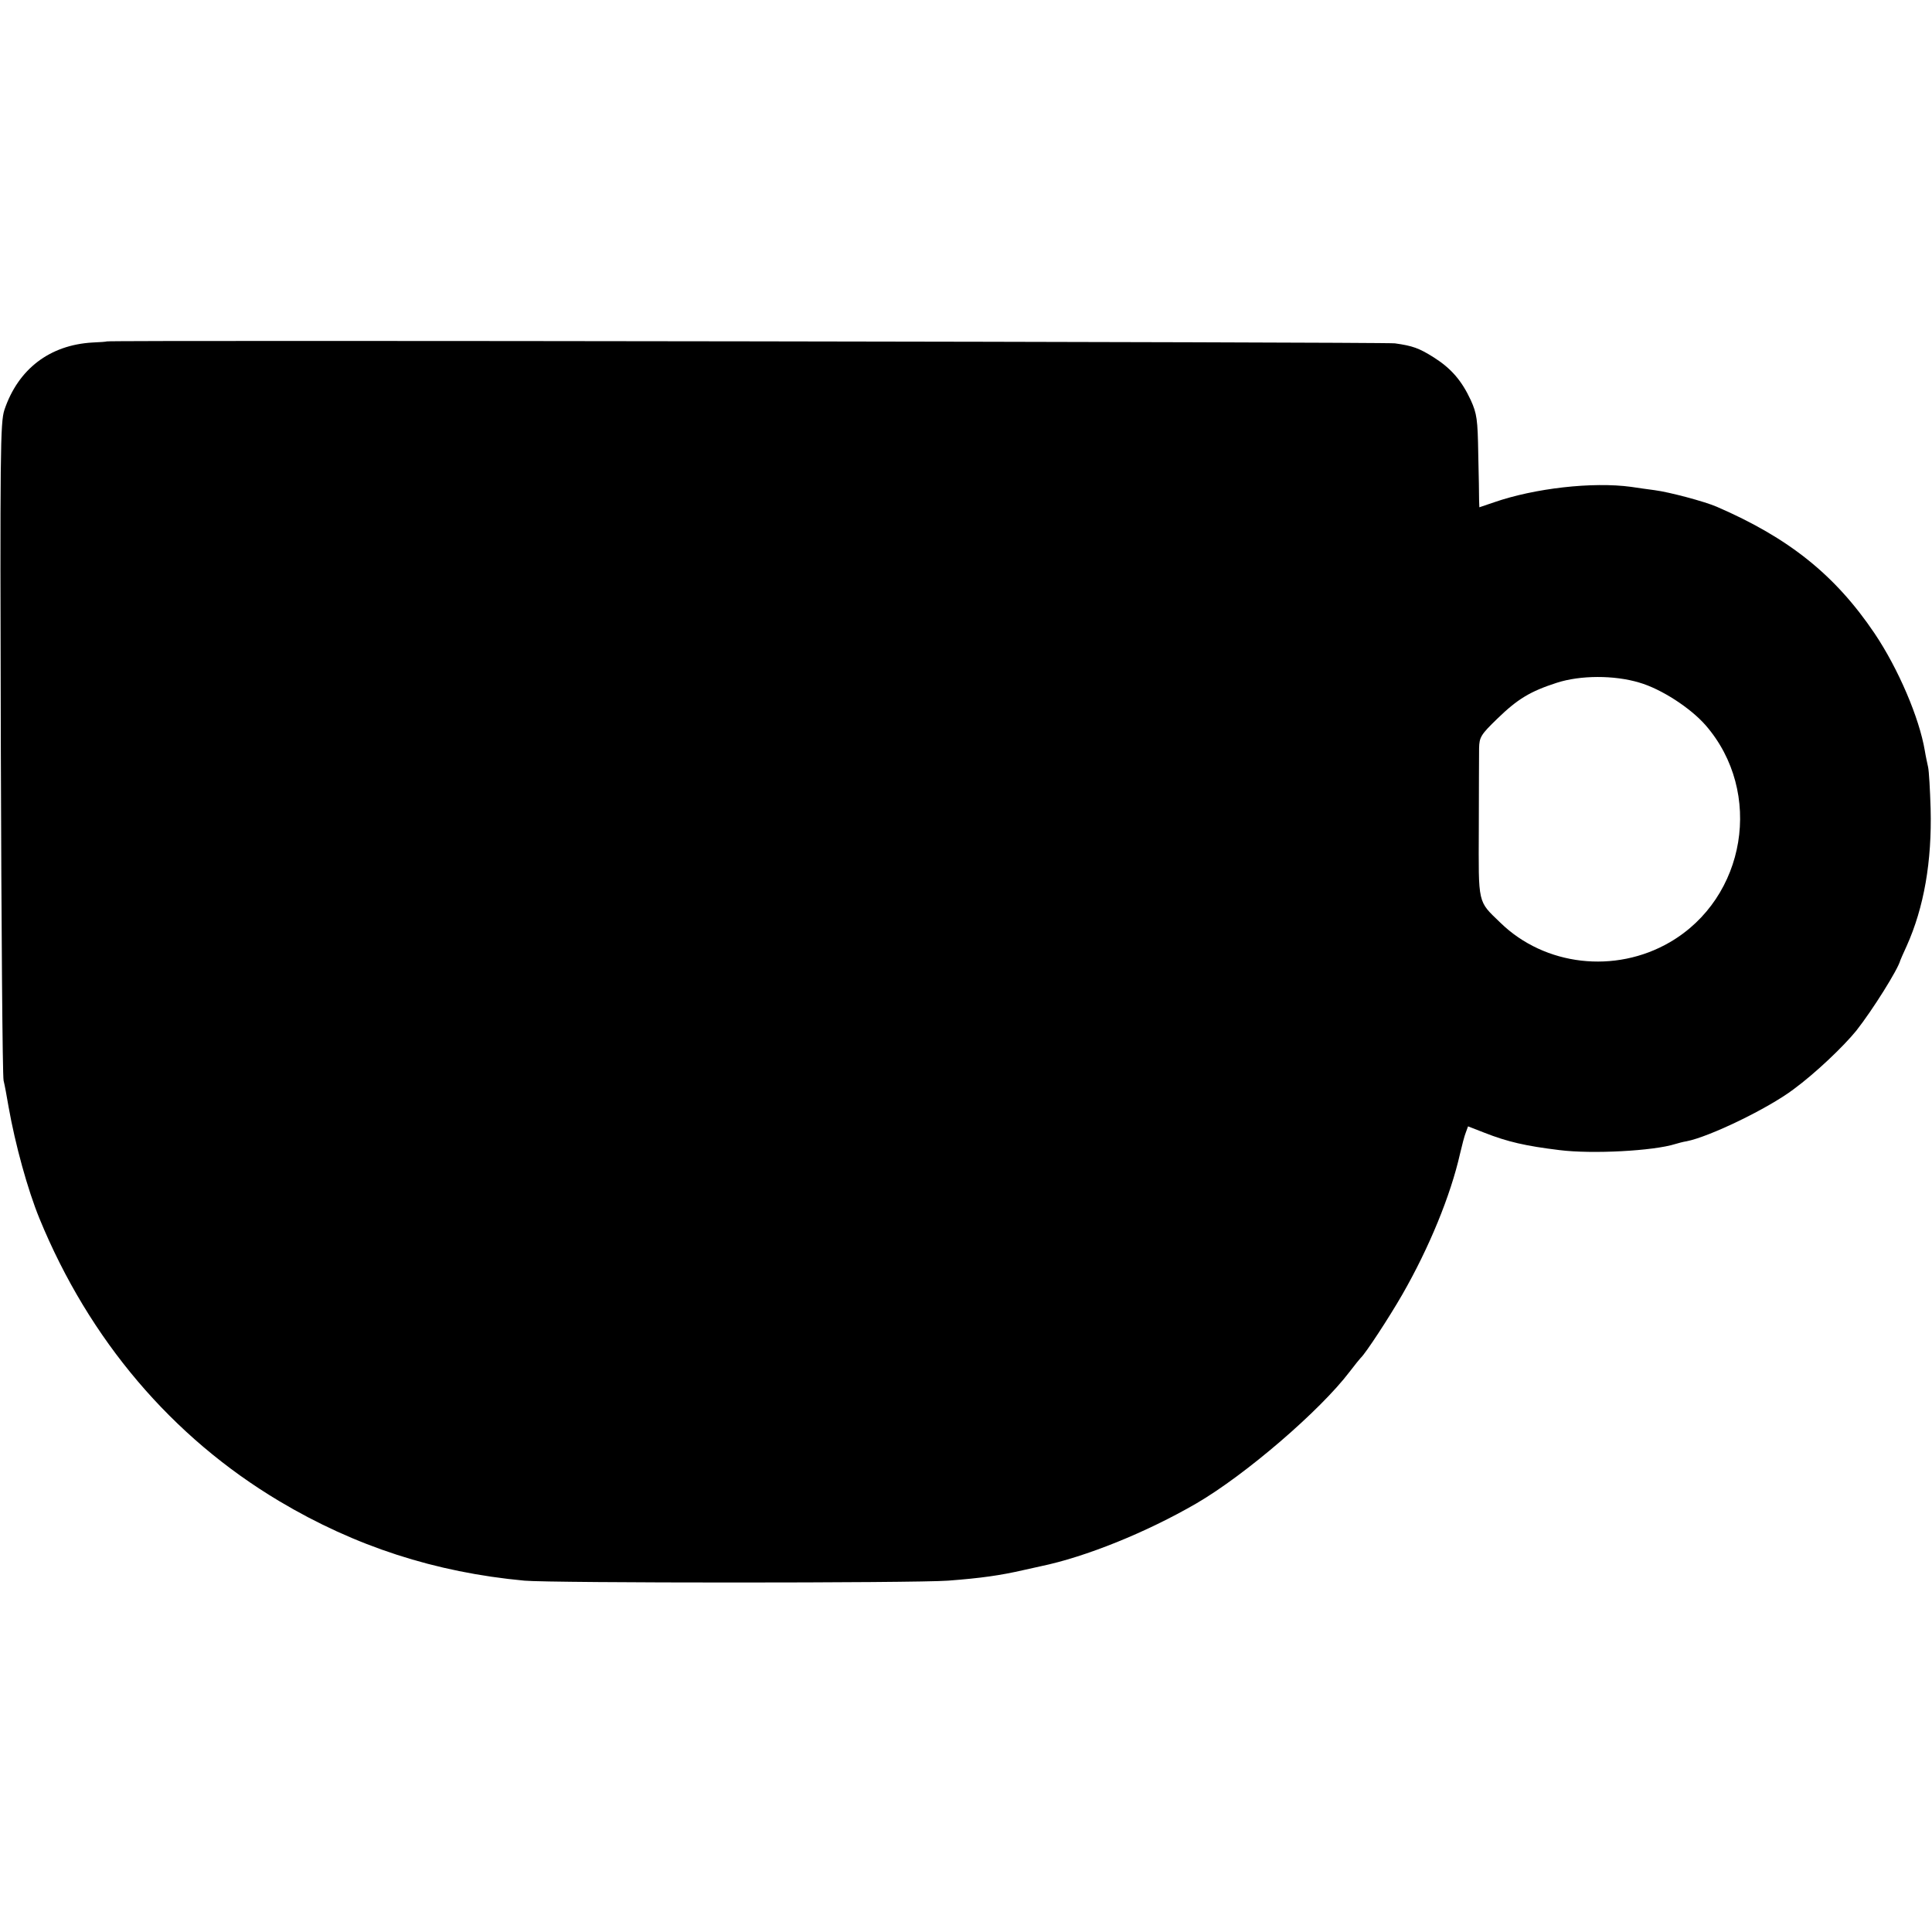
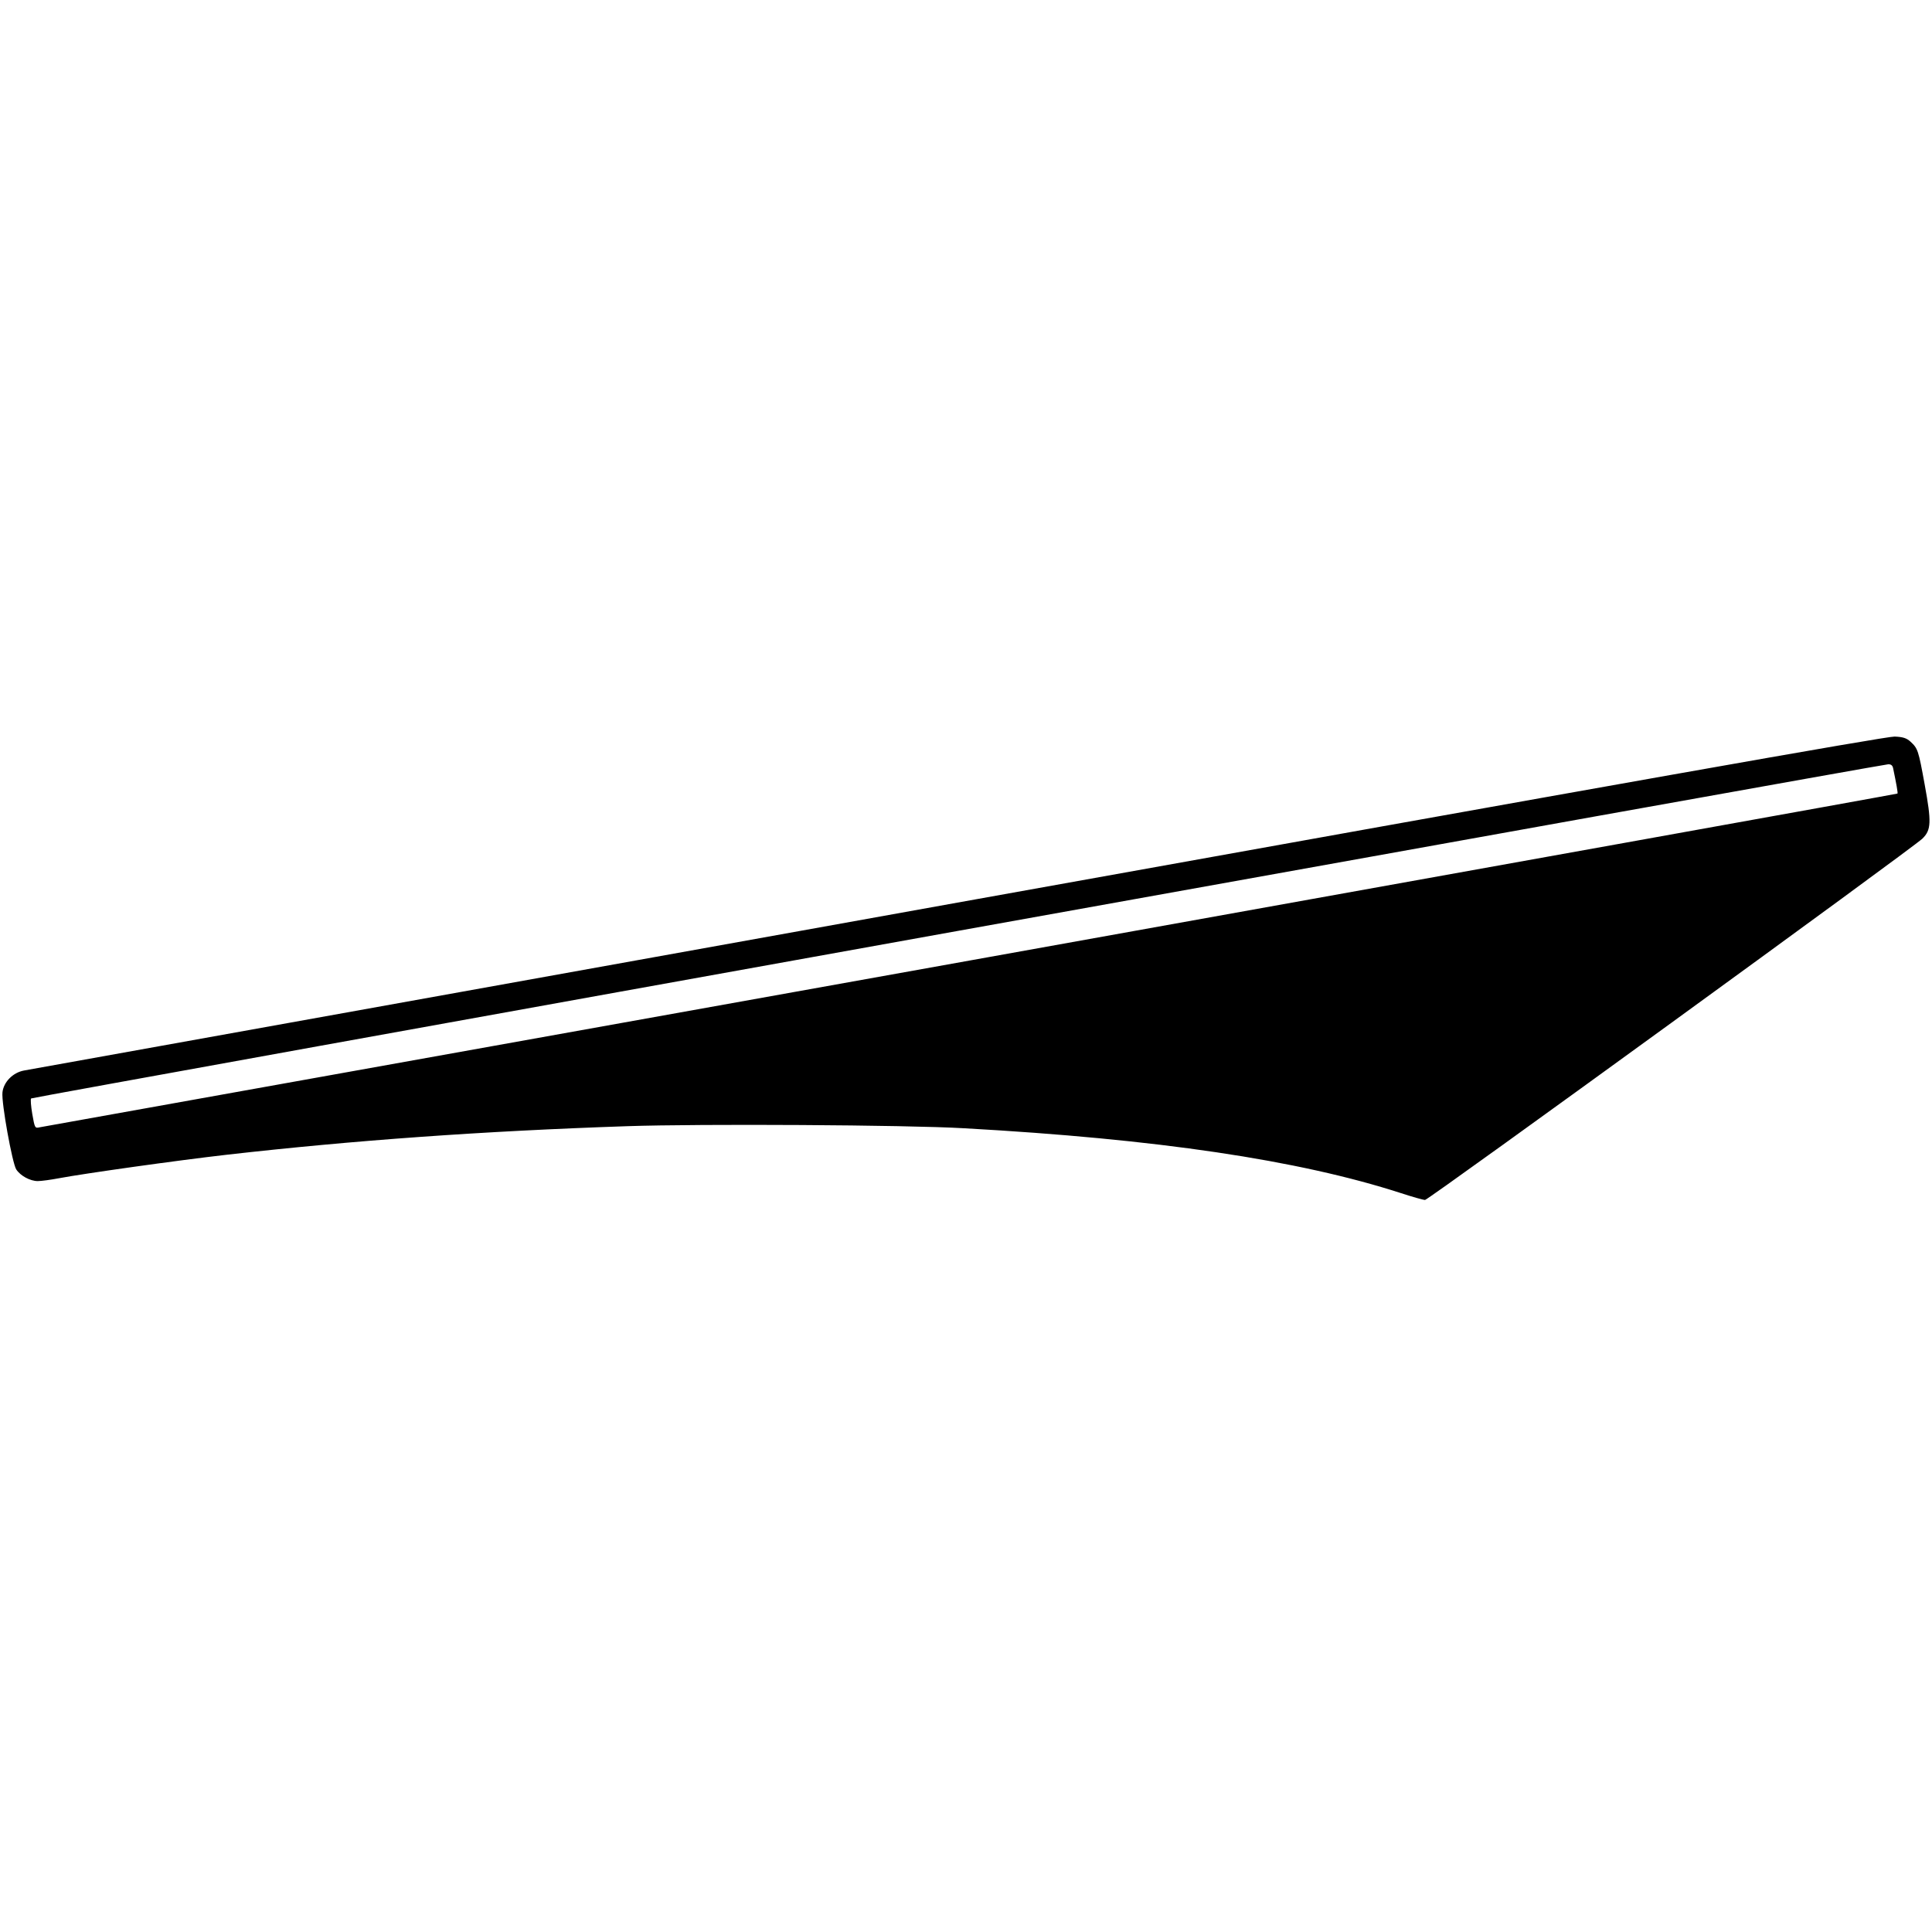
- <svg xmlns="http://www.w3.org/2000/svg" version="1.0" width="700pt" height="700pt" viewBox="0 0 700 700" preserveAspectRatio="xMidYMid meet">
-   <g transform="translate(0,700) scale(0.1,-0.1)" fill="#000000" stroke="none">
-     <path d="M387 5763 c-1 -1 -24 -3 -52 -4 -155 -9 -269 -96 -319 -244 -15 -46 -16 -145 -13 -1225 2 -646 6 -1188 10 -1205 4 -16 12 -59 18 -95 24 -136 69 -300 112 -405 180 -439 480 -792 869 -1024 275 -164 565 -258 888 -288 97 -9 1416 -9 1535 0 119 9 189 19 272 38 27 6 55 12 63 14 164 34 384 123 565 228 177 103 448 336 555 477 19 25 37 47 40 50 17 15 104 148 151 230 97 169 175 359 209 510 7 30 16 65 21 77 l8 22 59 -23 c84 -33 149 -48 272 -63 119 -15 341 -3 420 22 10 3 28 8 41 10 82 16 294 118 387 188 79 58 181 155 228 213 59 75 151 222 159 254 1 3 11 26 23 52 63 140 92 307 87 498 -2 69 -6 136 -9 150 -3 14 -9 41 -12 60 -20 119 -96 297 -182 425 -143 212 -311 346 -572 459 -44 19 -171 53 -225 60 -22 3 -60 8 -85 12 -140 19 -350 -5 -497 -56 l-53 -18 -1 26 c0 15 -1 90 -3 167 -2 126 -5 146 -27 195 -33 71 -71 115 -134 155 -54 34 -77 42 -141 51 -35 5 -4663 12 -4667 7z m5552 -1236 c80 -23 186 -92 241 -155 210 -242 147 -625 -130 -786 -198 -115 -453 -86 -614 71 -83 80 -79 64 -78 341 0 136 1 267 1 291 1 40 6 49 66 107 73 71 119 99 215 130 86 28 209 28 299 1z" />
+ <svg xmlns="http://www.w3.org/2000/svg" version="1.0" width="1024pt" height="1024pt" viewBox="0 0 1024 1024" preserveAspectRatio="xMidYMid meet">
+   <g transform="translate(0,1024) scale(0.1,-0.1)" fill="#000000" stroke="none">
+     <path d="M5075 5456 c-2701 -486 -4927 -886 -4948 -890 -59 -11 -108 -61 -114 -116 -6 -55 52 -375 73 -408 22 -34 74 -62 114 -62 19 0 70 7 112 15 133 25 622 94 893 125 670 76 1352 125 2120 151 387 13 1478 7 1785 -11 1022 -57 1772 -168 2316 -344 61 -20 118 -36 127 -36 18 0 2582 1863 2636 1915 47 46 49 86 12 288 -33 181 -36 190 -75 226 -21 19 -39 25 -84 27 -41 2 -1463 -250 -4967 -880z m4959 712 c17 -82 26 -131 23 -134 -1 -2 -2212 -399 -4912 -884 -2701 -484 -4921 -883 -4935 -885 -25 -6 -26 -3 -39 71 -7 41 -10 79 -6 82 6 7 9802 1769 9842 1771 16 1 24 -6 27 -21z" />
  </g>
</svg>
